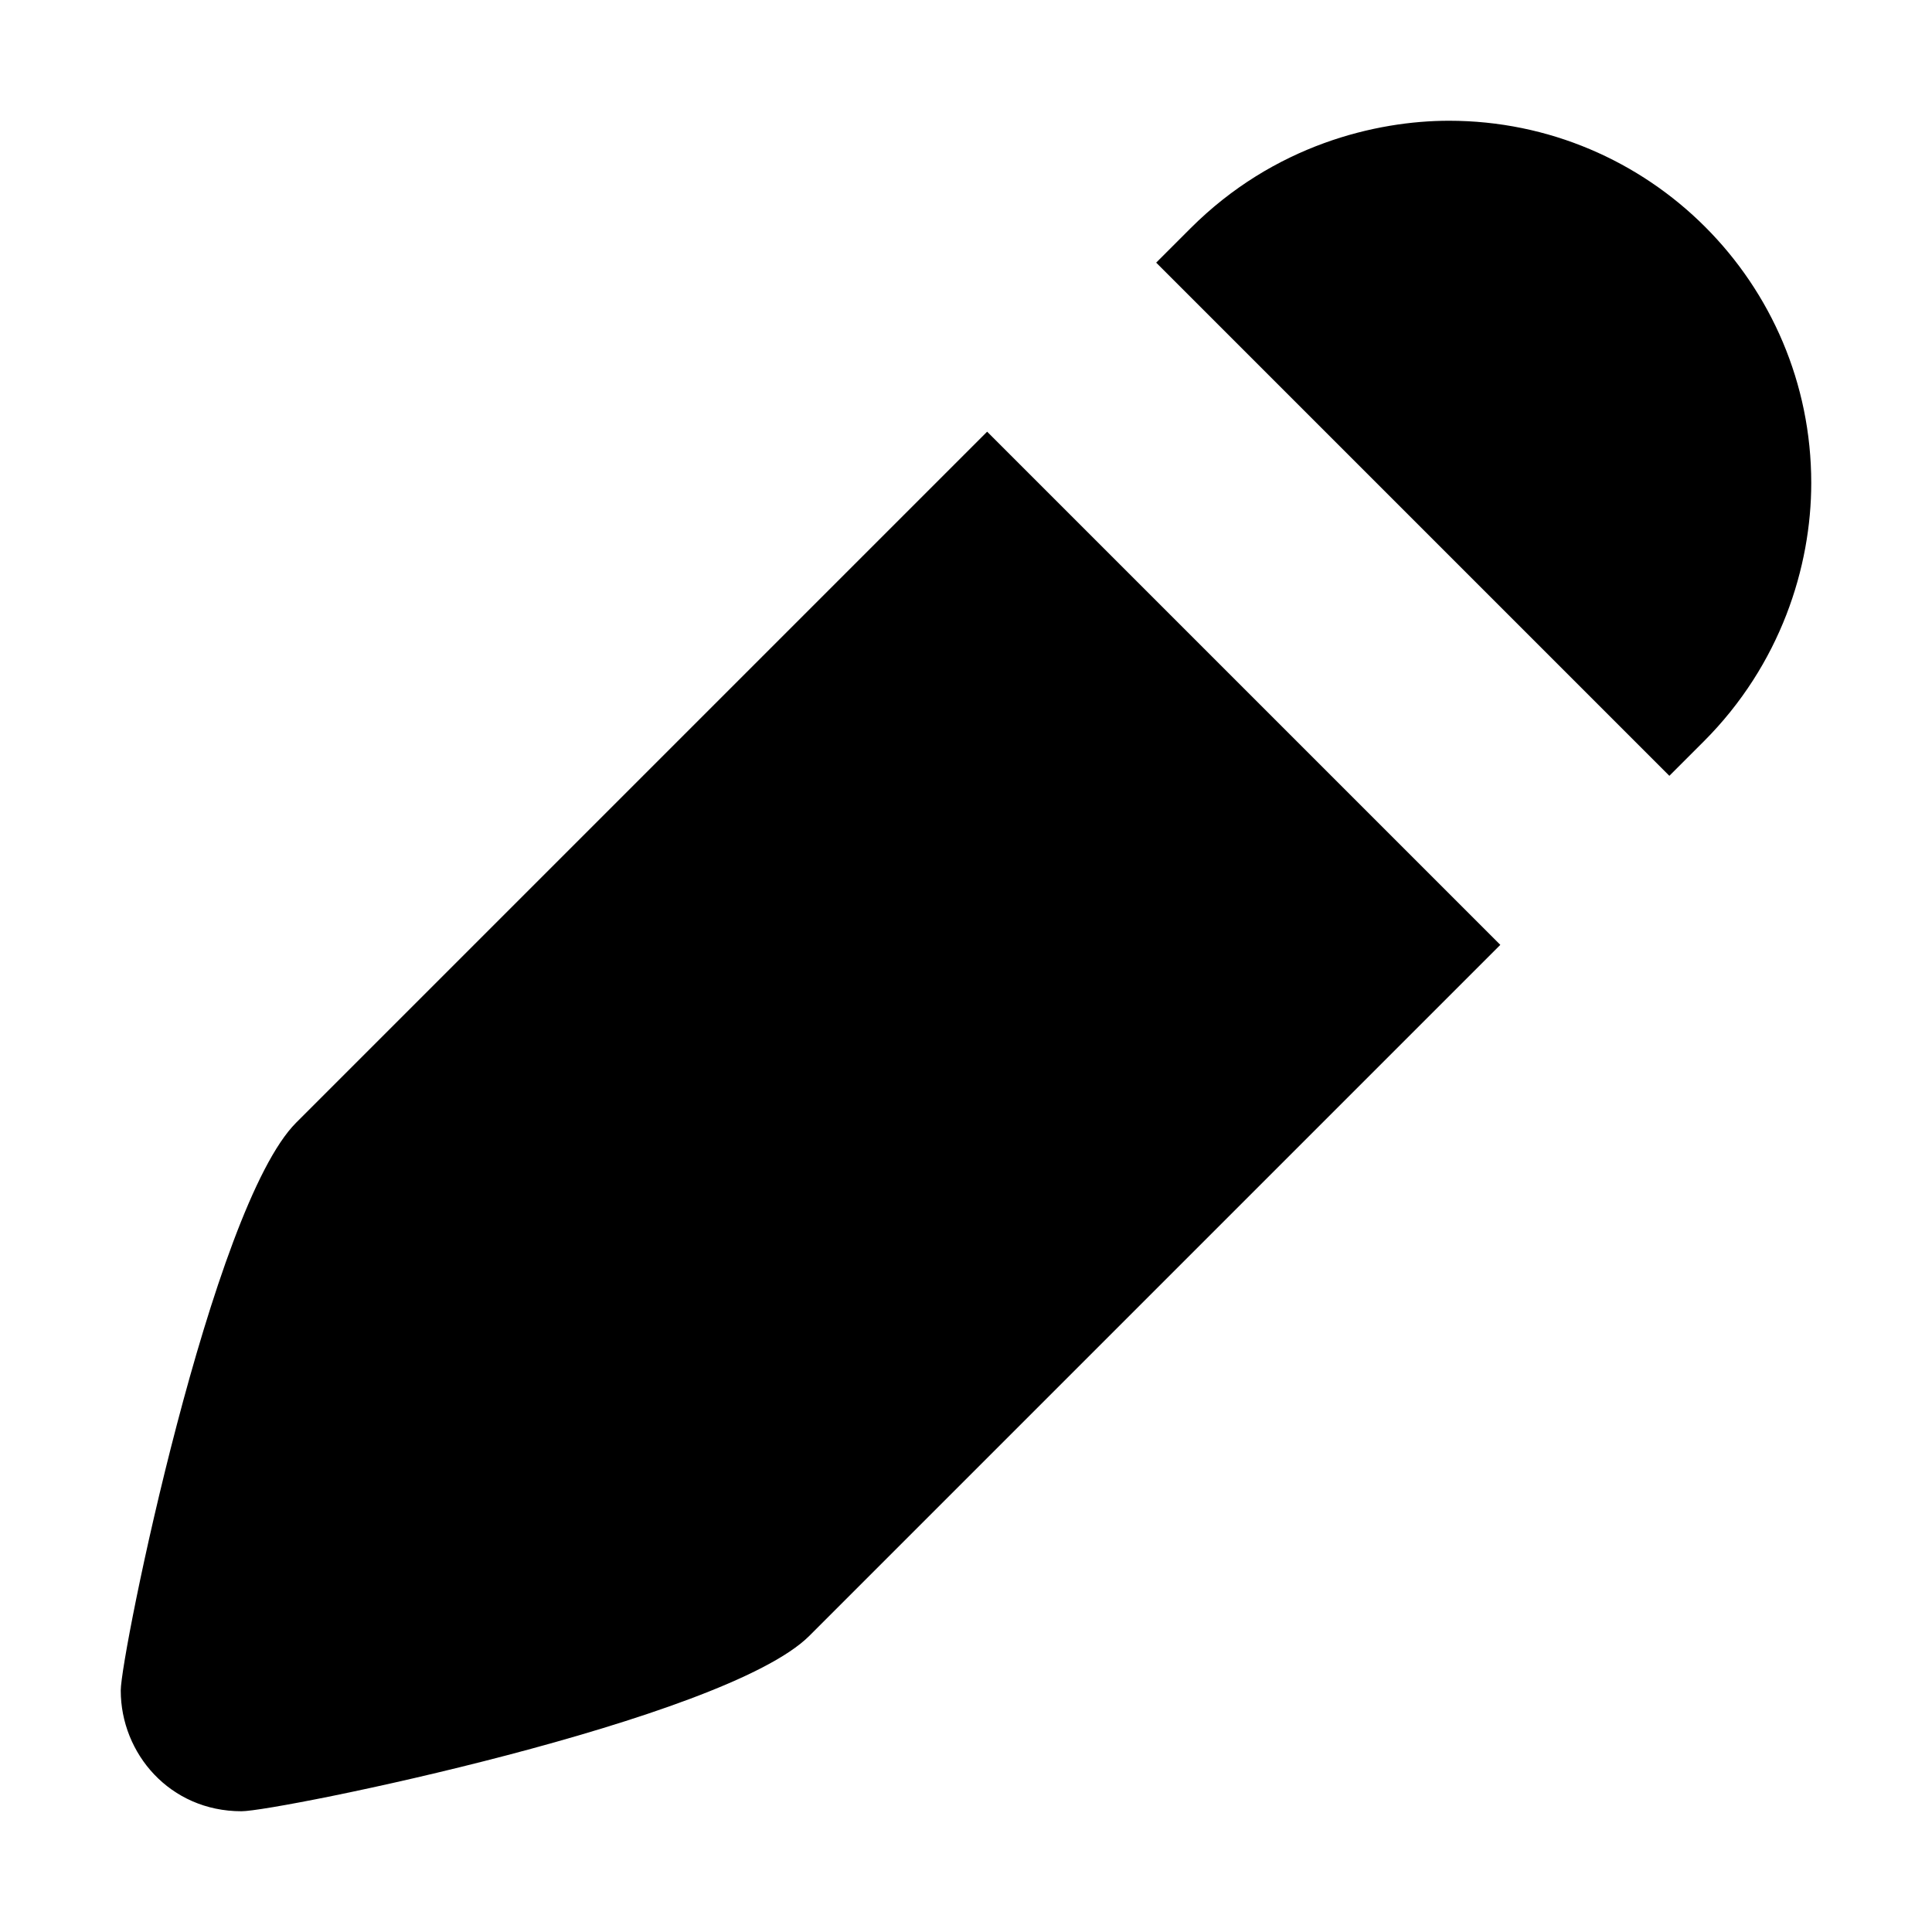
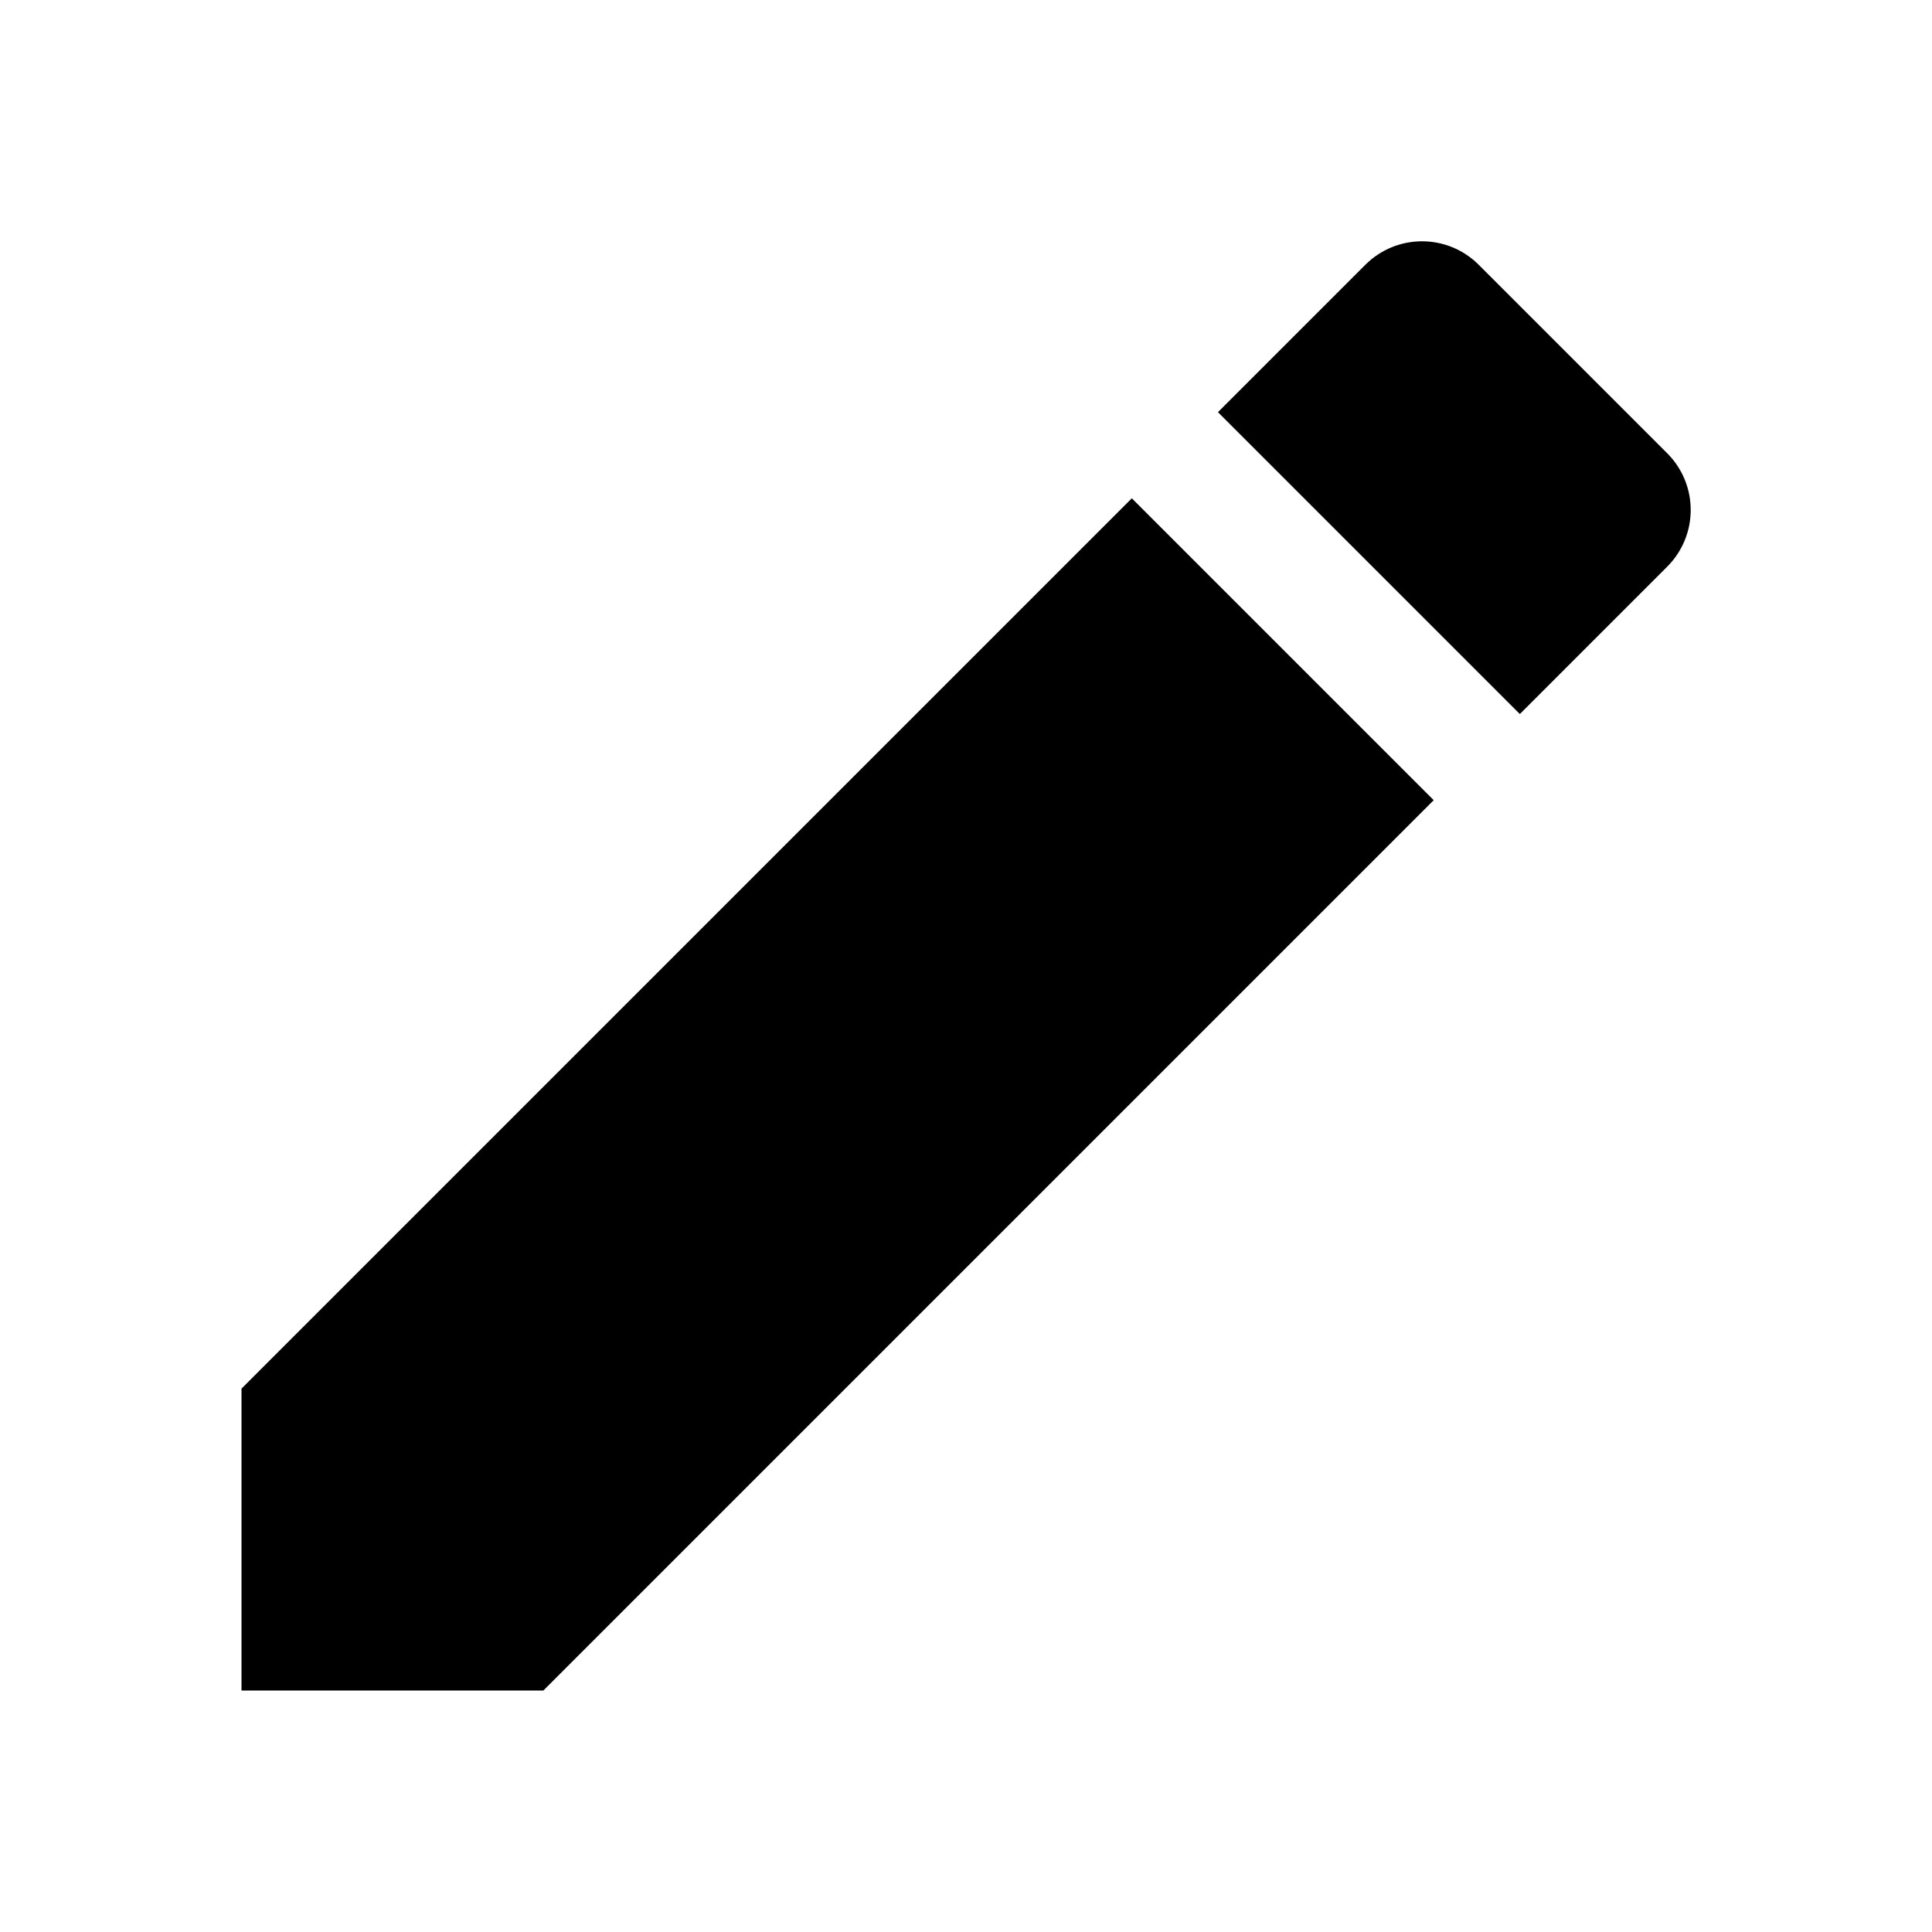
- <svg xmlns="http://www.w3.org/2000/svg" height="16px" id="Layer_1" style="enable-background:new 0 0 16 16;" version="1.1" viewBox="0 0 16 16" width="16px" xml:space="preserve">
-   <path d="M2.453,9.297C1.754,9.996,1,13.703,1,14c0,0.521,0.406,1,1,1c0.297,0,4.004-0.754,4.703-1.453l5.722-5.722l-4.25-4.25  L2.453,9.297z M12,1c-0.602,0-1.449,0.199-2.141,0.891L9.575,2.175l4.25,4.25l0.284-0.284C14.746,5.504,15,4.695,15,4  C15,2.343,13.656,1,12,1z" />
+ <svg xmlns="http://www.w3.org/2000/svg" width="24" height="24" viewBox="0 0 24 24">
+   <path d="M3 17.25V21h3.75L17.81 9.94l-3.75-3.75L3 17.25zM20.71 7.04c.39-.39.39-1.02 0-1.41l-2.34-2.34c-.39-.39-1.02-.39-1.41 0l-1.83 1.83 3.75 3.75 1.83-1.83z" />
+   <path d="M0 0h24v24H0z" fill="none" />
</svg>
